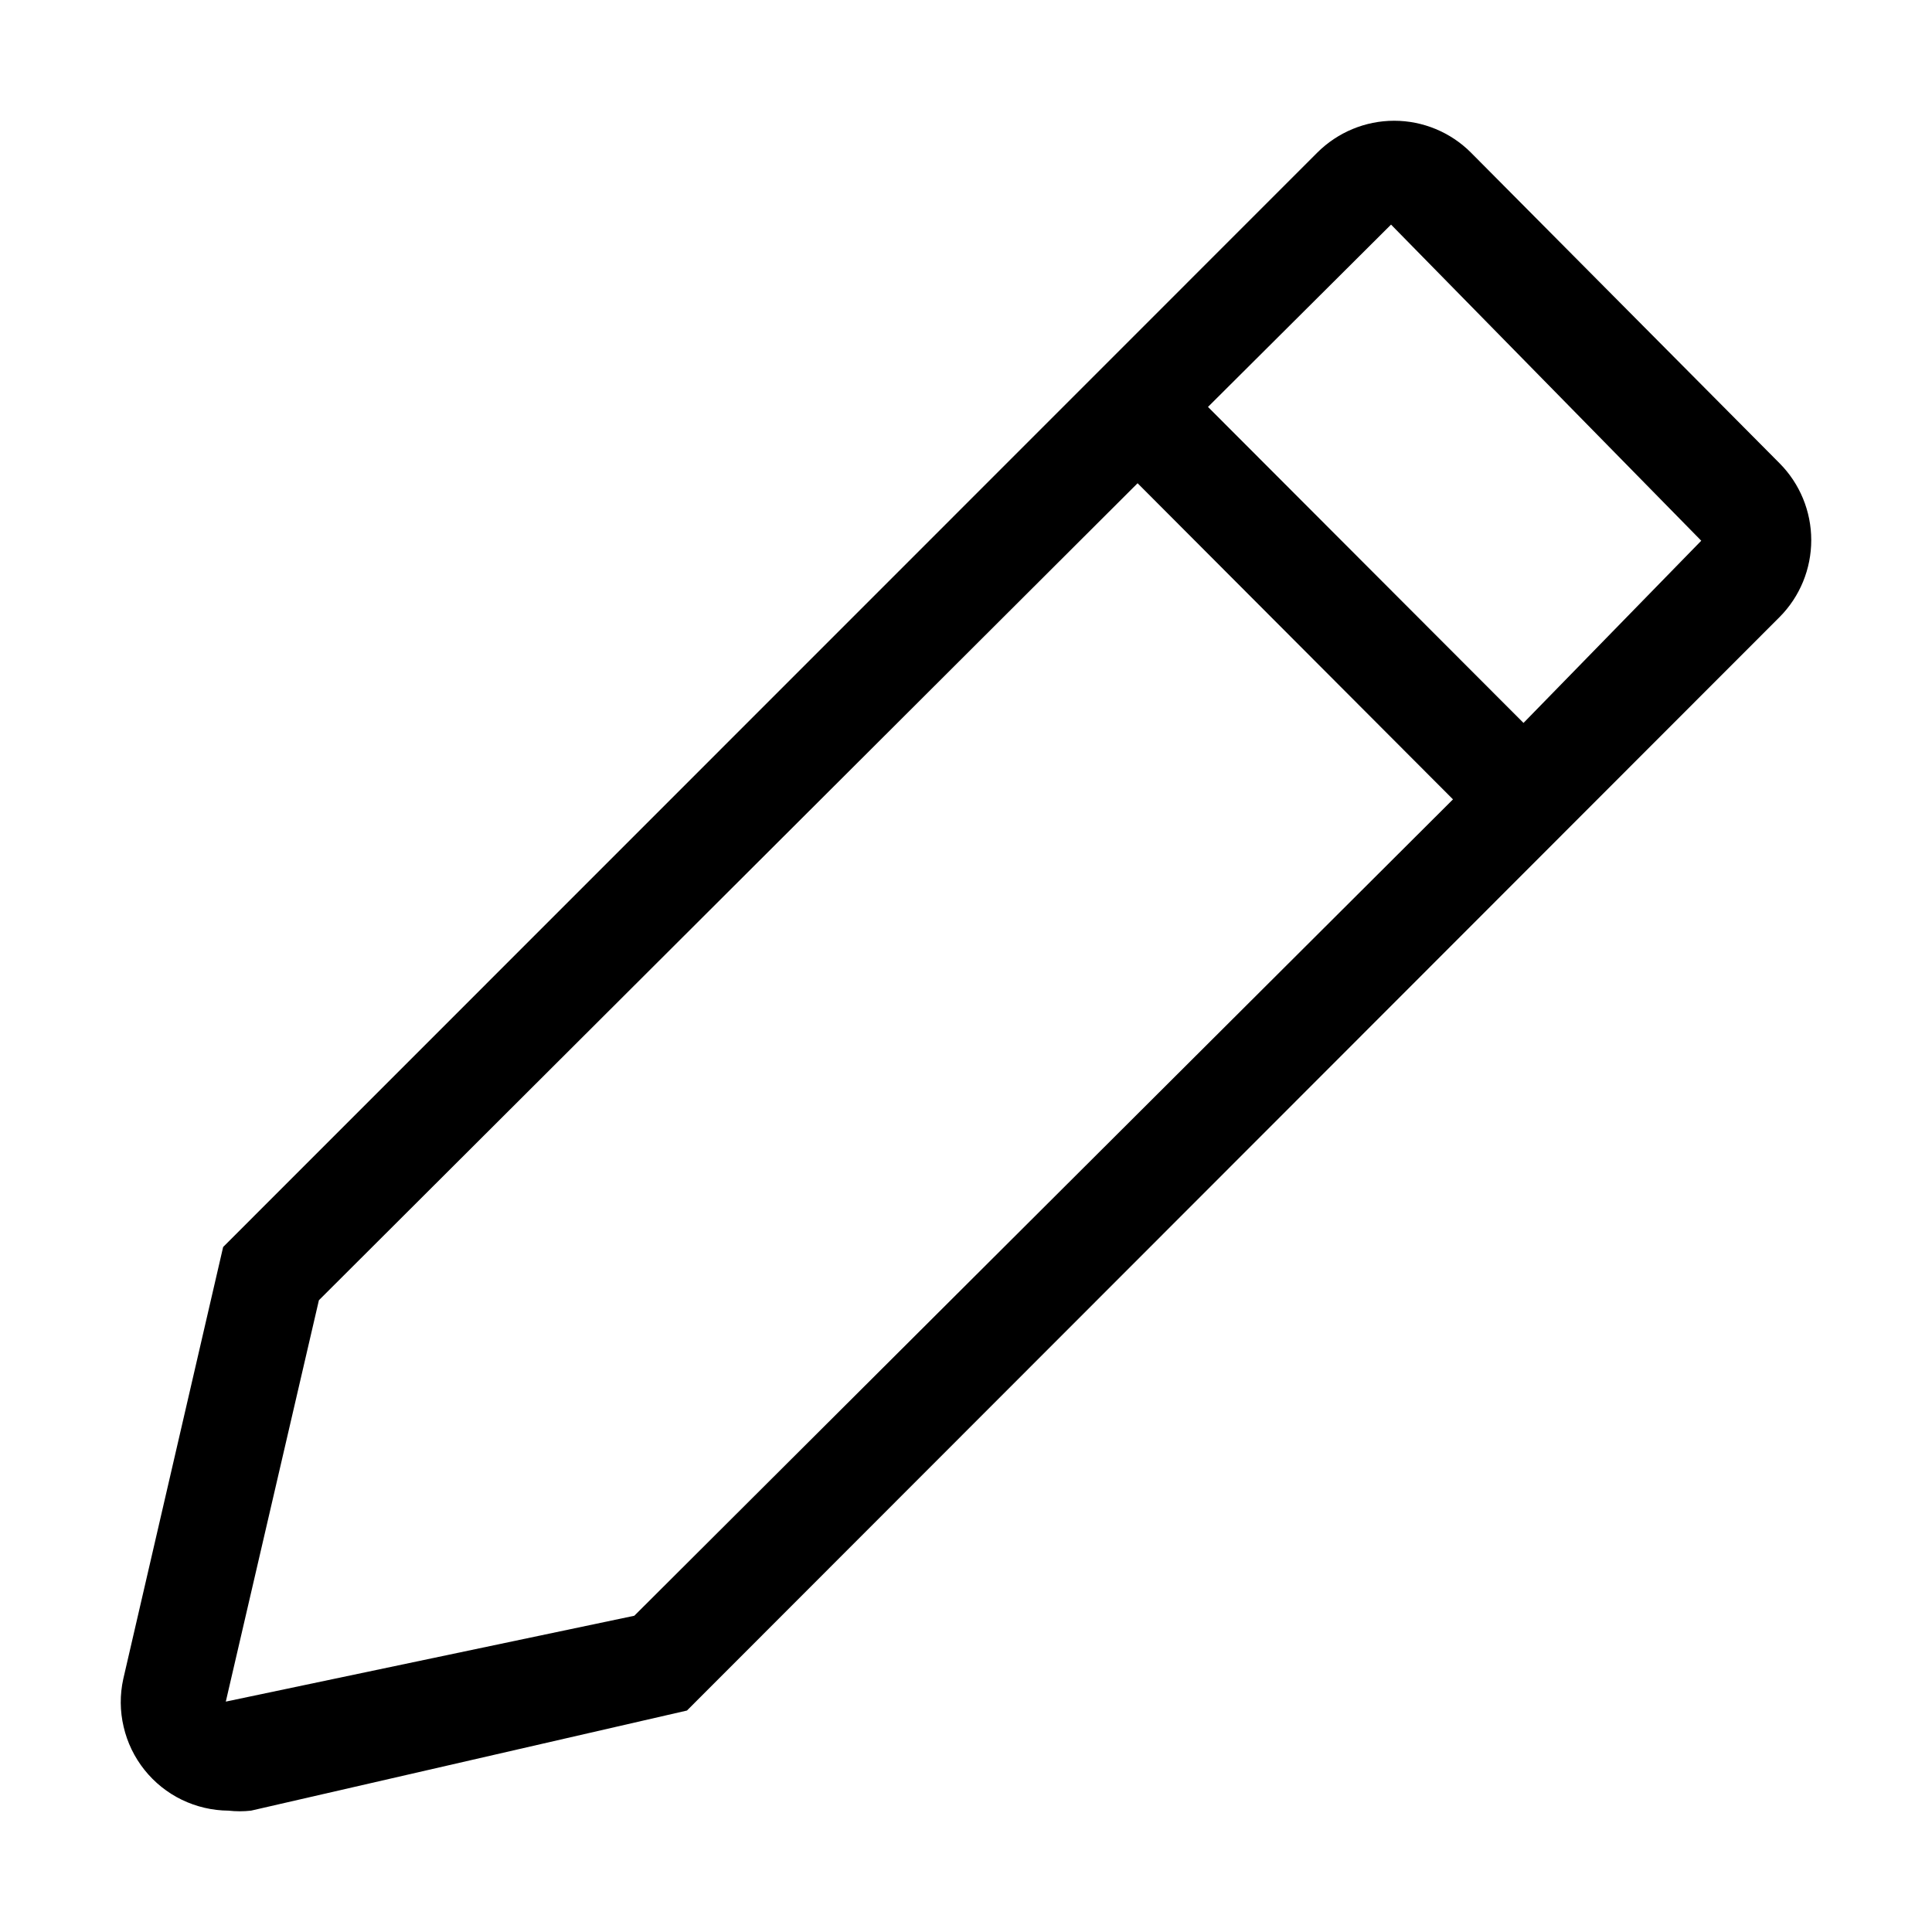
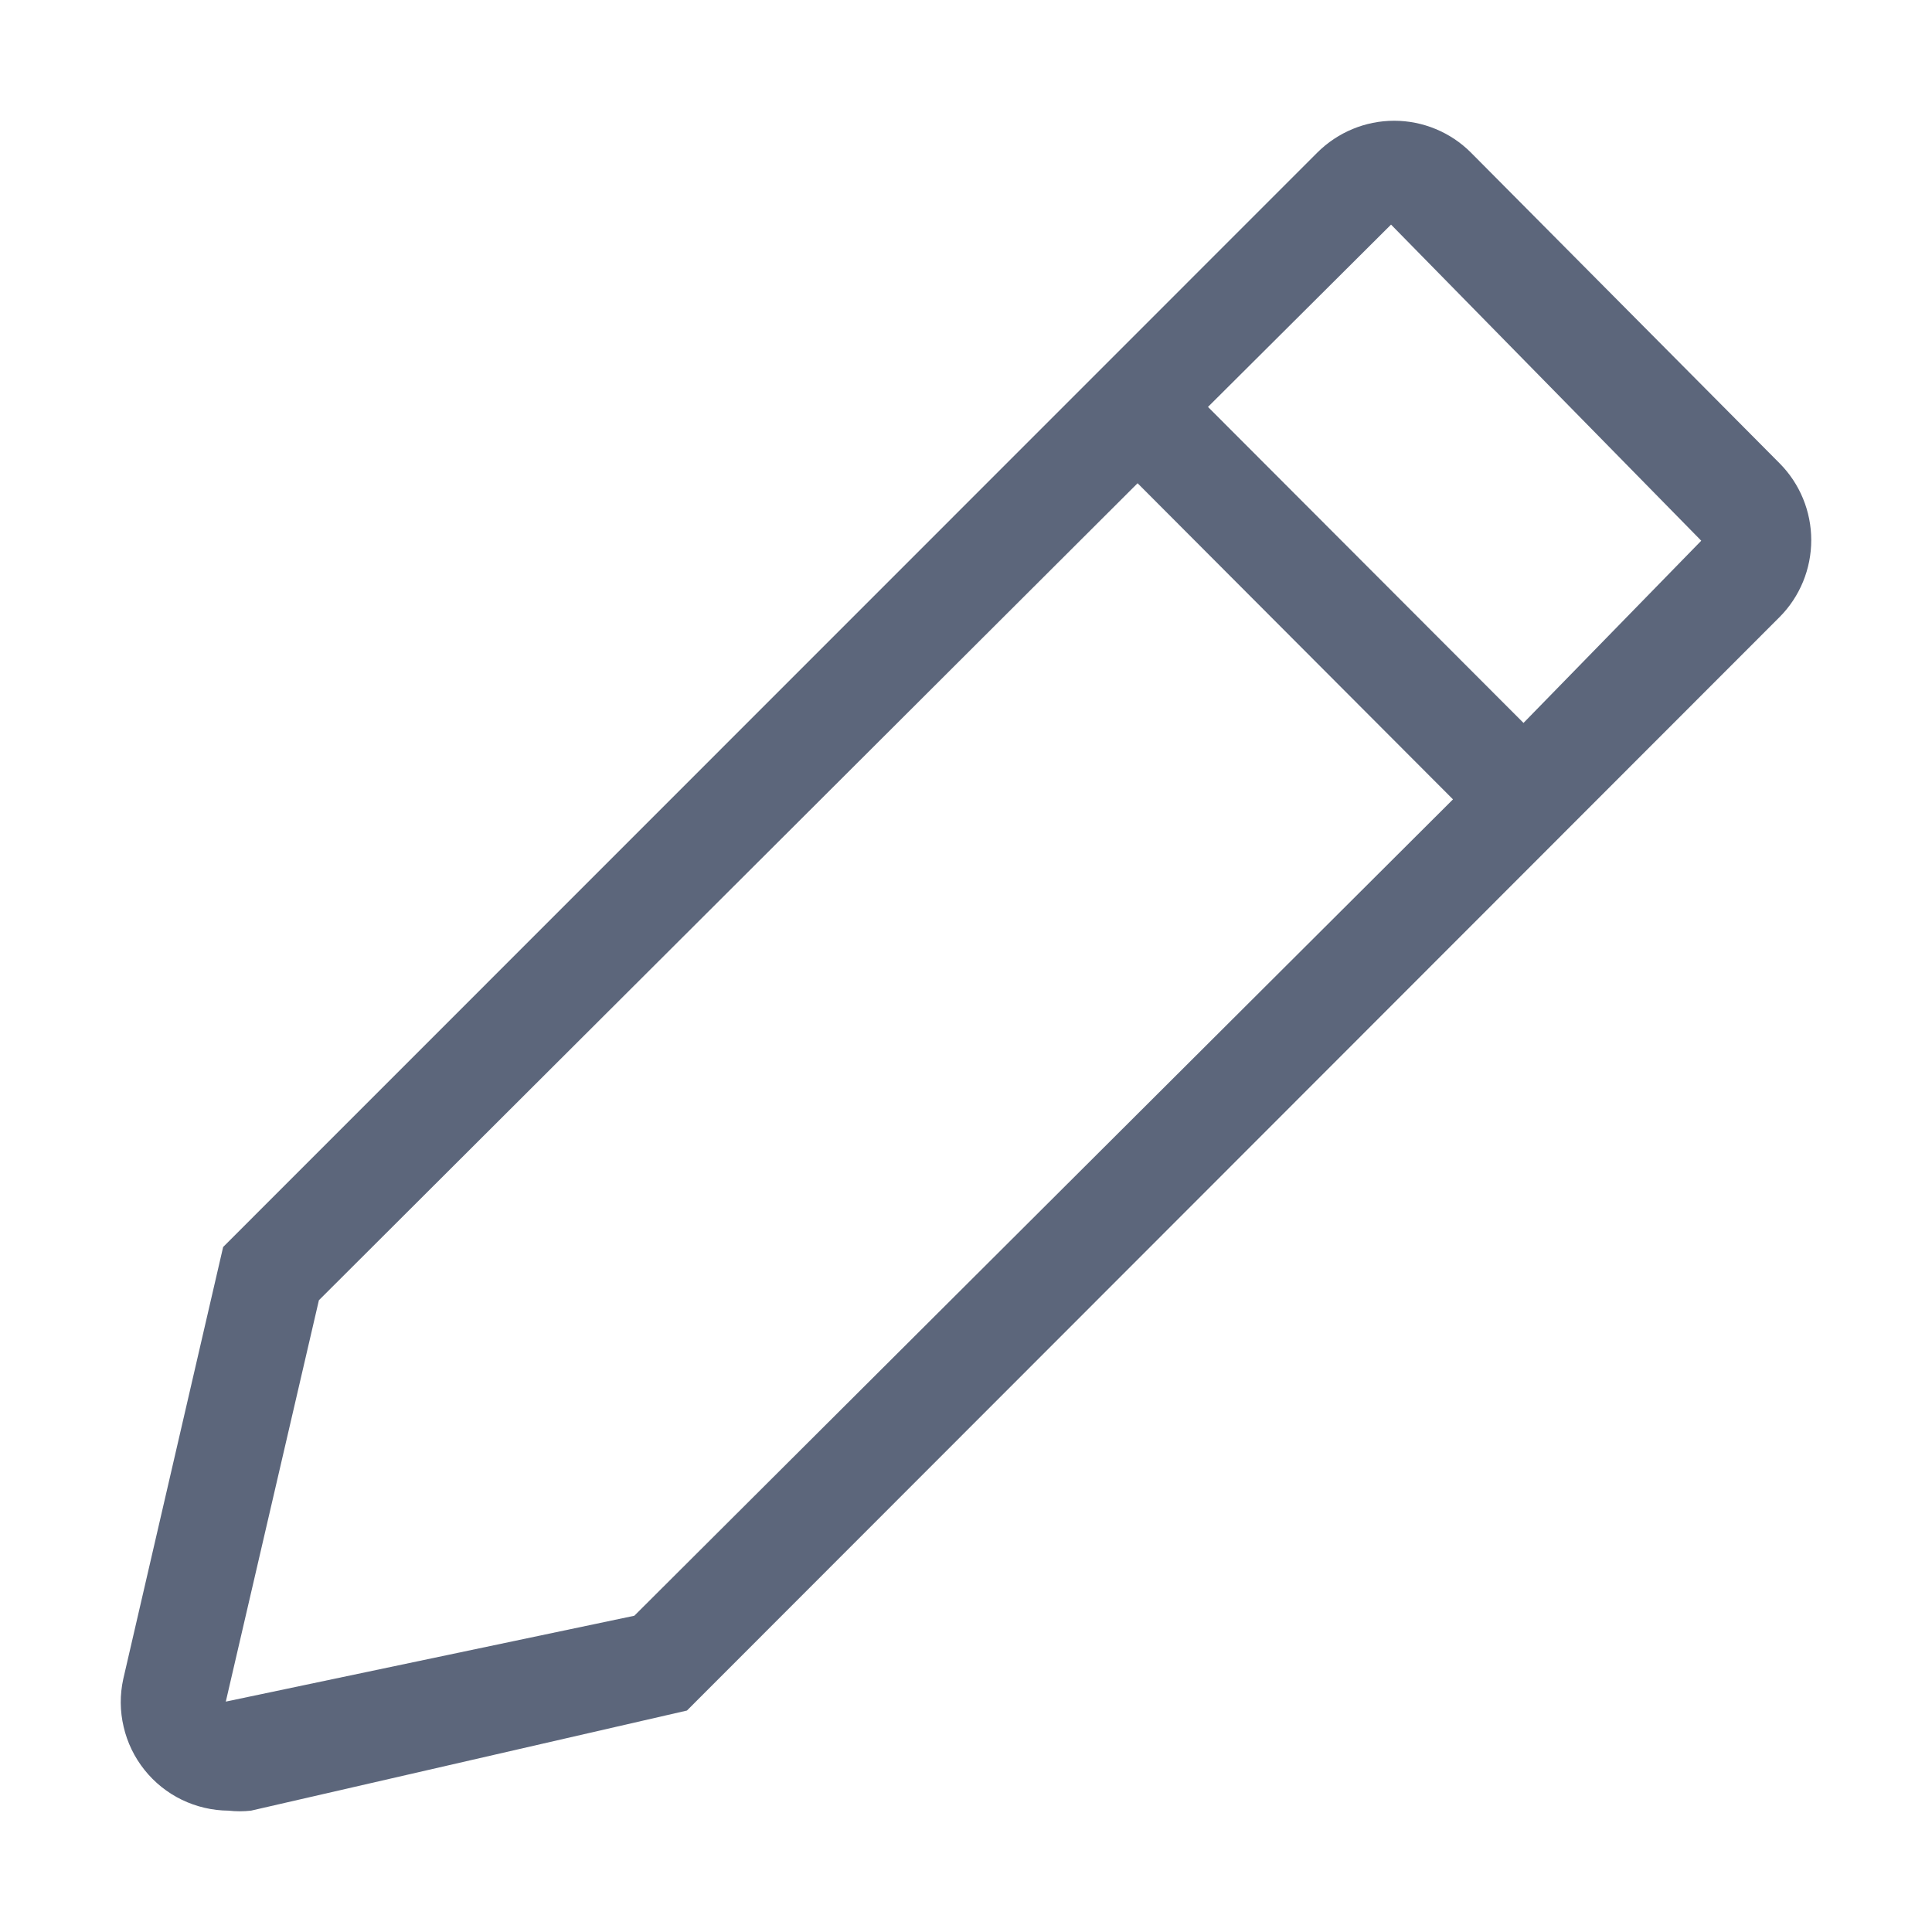
<svg xmlns="http://www.w3.org/2000/svg" width="16" height="16" viewBox="0 0 16 16" fill="none">
-   <path d="M14.738 3.837L12.181 1.263C12.013 1.095 11.784 1 11.546 1C11.307 1 11.079 1.095 10.91 1.263L1.848 10.327L1.021 13.904C0.992 14.035 0.993 14.171 1.024 14.301C1.054 14.431 1.113 14.553 1.197 14.658C1.28 14.762 1.386 14.847 1.506 14.905C1.626 14.963 1.758 14.994 1.892 14.995C1.954 15.002 2.017 15.002 2.079 14.995L5.689 14.166L14.738 5.11C14.906 4.941 15 4.712 15 4.473C15 4.235 14.906 4.006 14.738 3.837ZM5.253 13.381L1.87 14.092L2.641 10.768L9.421 4.002L12.033 6.62L5.253 13.381ZM12.617 5.987L10.004 3.37L11.52 1.86L14.089 4.478L12.617 5.987Z" fill="currentColor" />
+   <path d="M14.738 3.837L12.181 1.263C12.013 1.095 11.784 1 11.546 1C11.307 1 11.079 1.095 10.91 1.263L1.848 10.327L1.021 13.904C0.992 14.035 0.993 14.171 1.024 14.301C1.054 14.431 1.113 14.553 1.197 14.658C1.28 14.762 1.386 14.847 1.506 14.905C1.626 14.963 1.758 14.994 1.892 14.995C1.954 15.002 2.017 15.002 2.079 14.995L5.689 14.166L14.738 5.11C14.906 4.941 15 4.712 15 4.473C15 4.235 14.906 4.006 14.738 3.837ZM5.253 13.381L1.87 14.092L2.641 10.768L9.421 4.002L12.033 6.62L5.253 13.381ZM12.617 5.987L10.004 3.37L11.52 1.86L14.089 4.478L12.617 5.987Z" fill="#5C667B" />
</svg>
